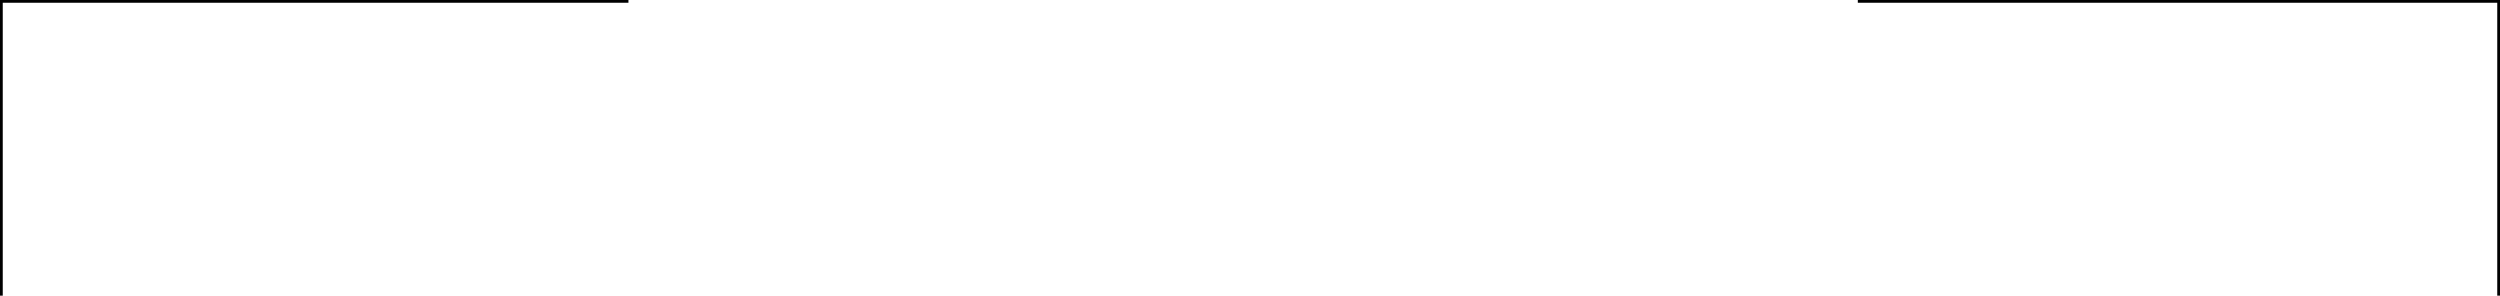
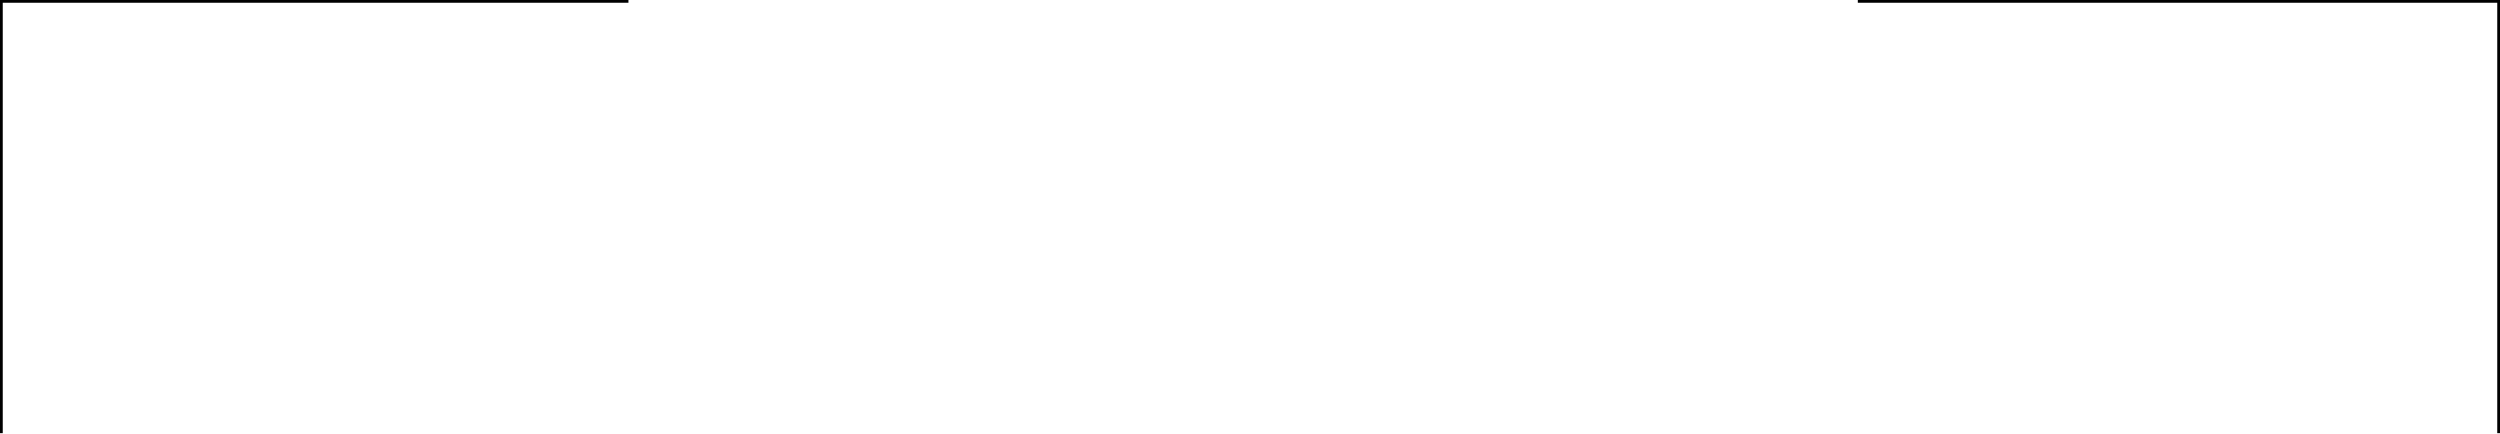
- <svg xmlns="http://www.w3.org/2000/svg" preserveAspectRatio="none" overflow="visible" style="display: block;" width="909" height="107.5" viewBox="0 0 909 107.5" fill="none">
-   <path id="Vector 2" d="M228.5 0.5H0.5V107.5M675.5 0.5H908.5V107.5" stroke="black" />
+ <svg xmlns="http://www.w3.org/2000/svg" preserveAspectRatio="none" overflow="visible" style="display: block;" width="909" height="157.5" viewBox="0 0 909 157.5" fill="none">
+   <path id="Vector 2" d="M228.5 0.5H0.5V157.5M675.5 0.5H908.5V157.5" stroke="black" />
</svg>
